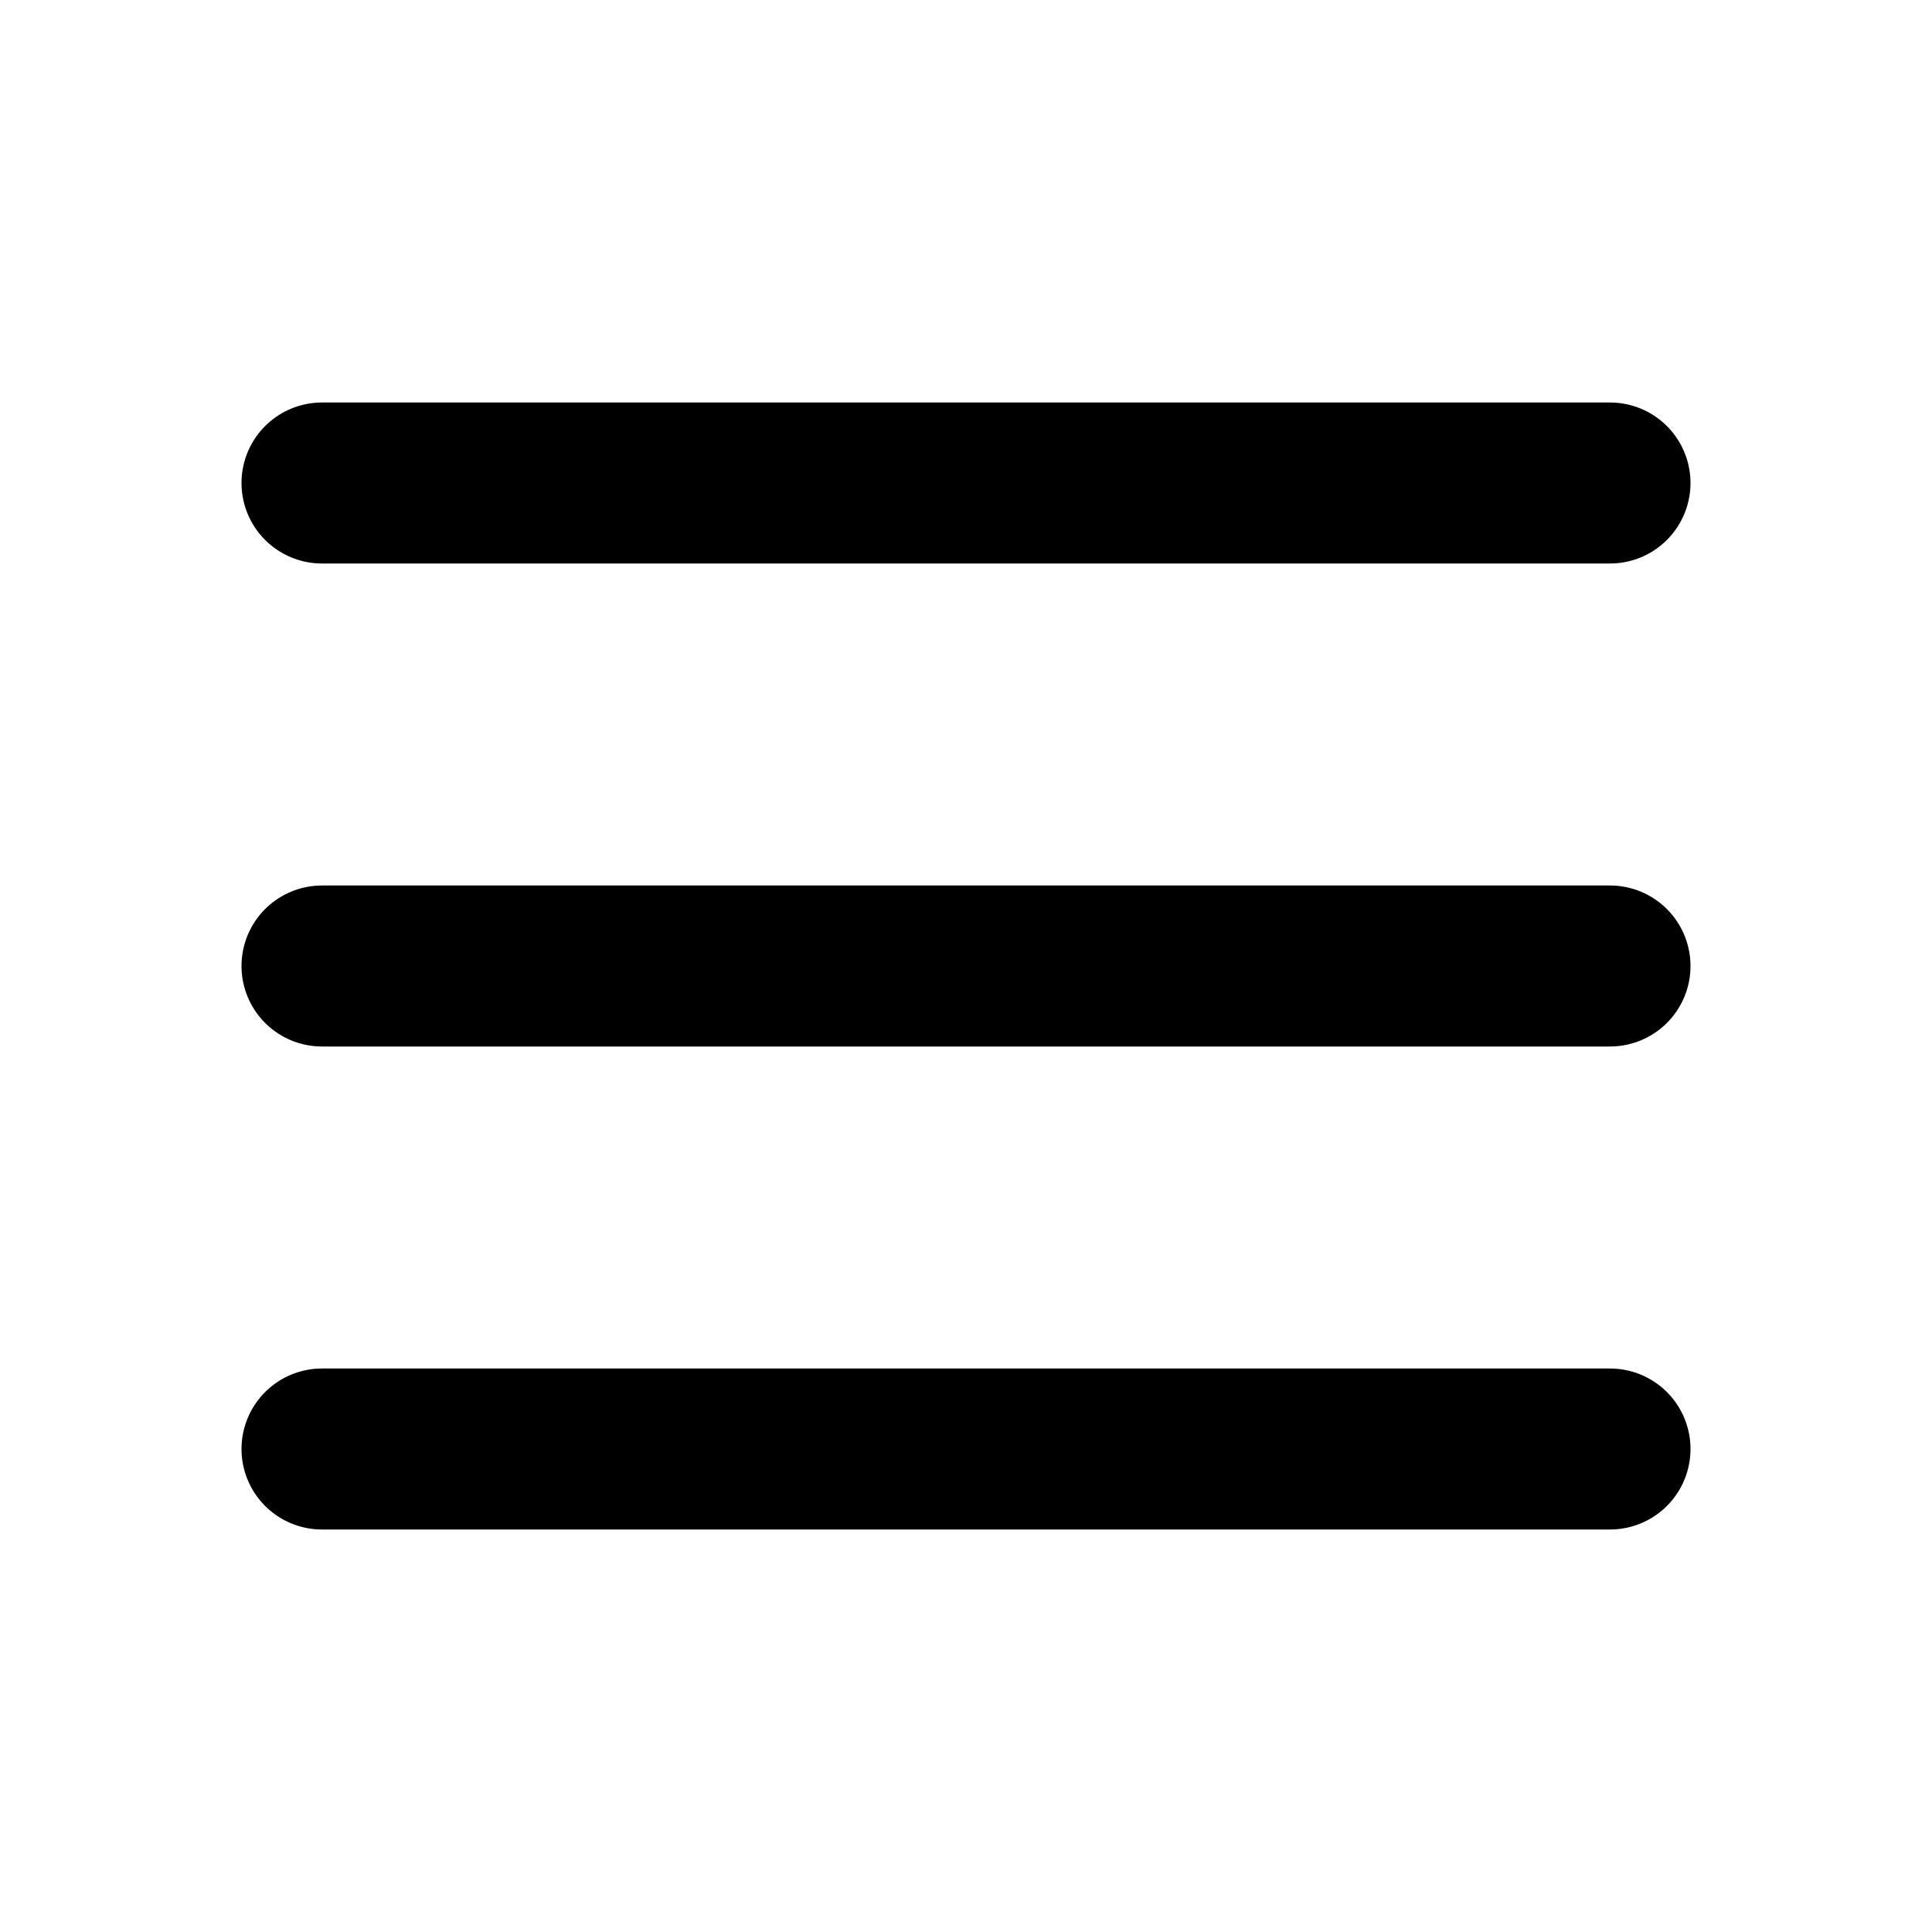
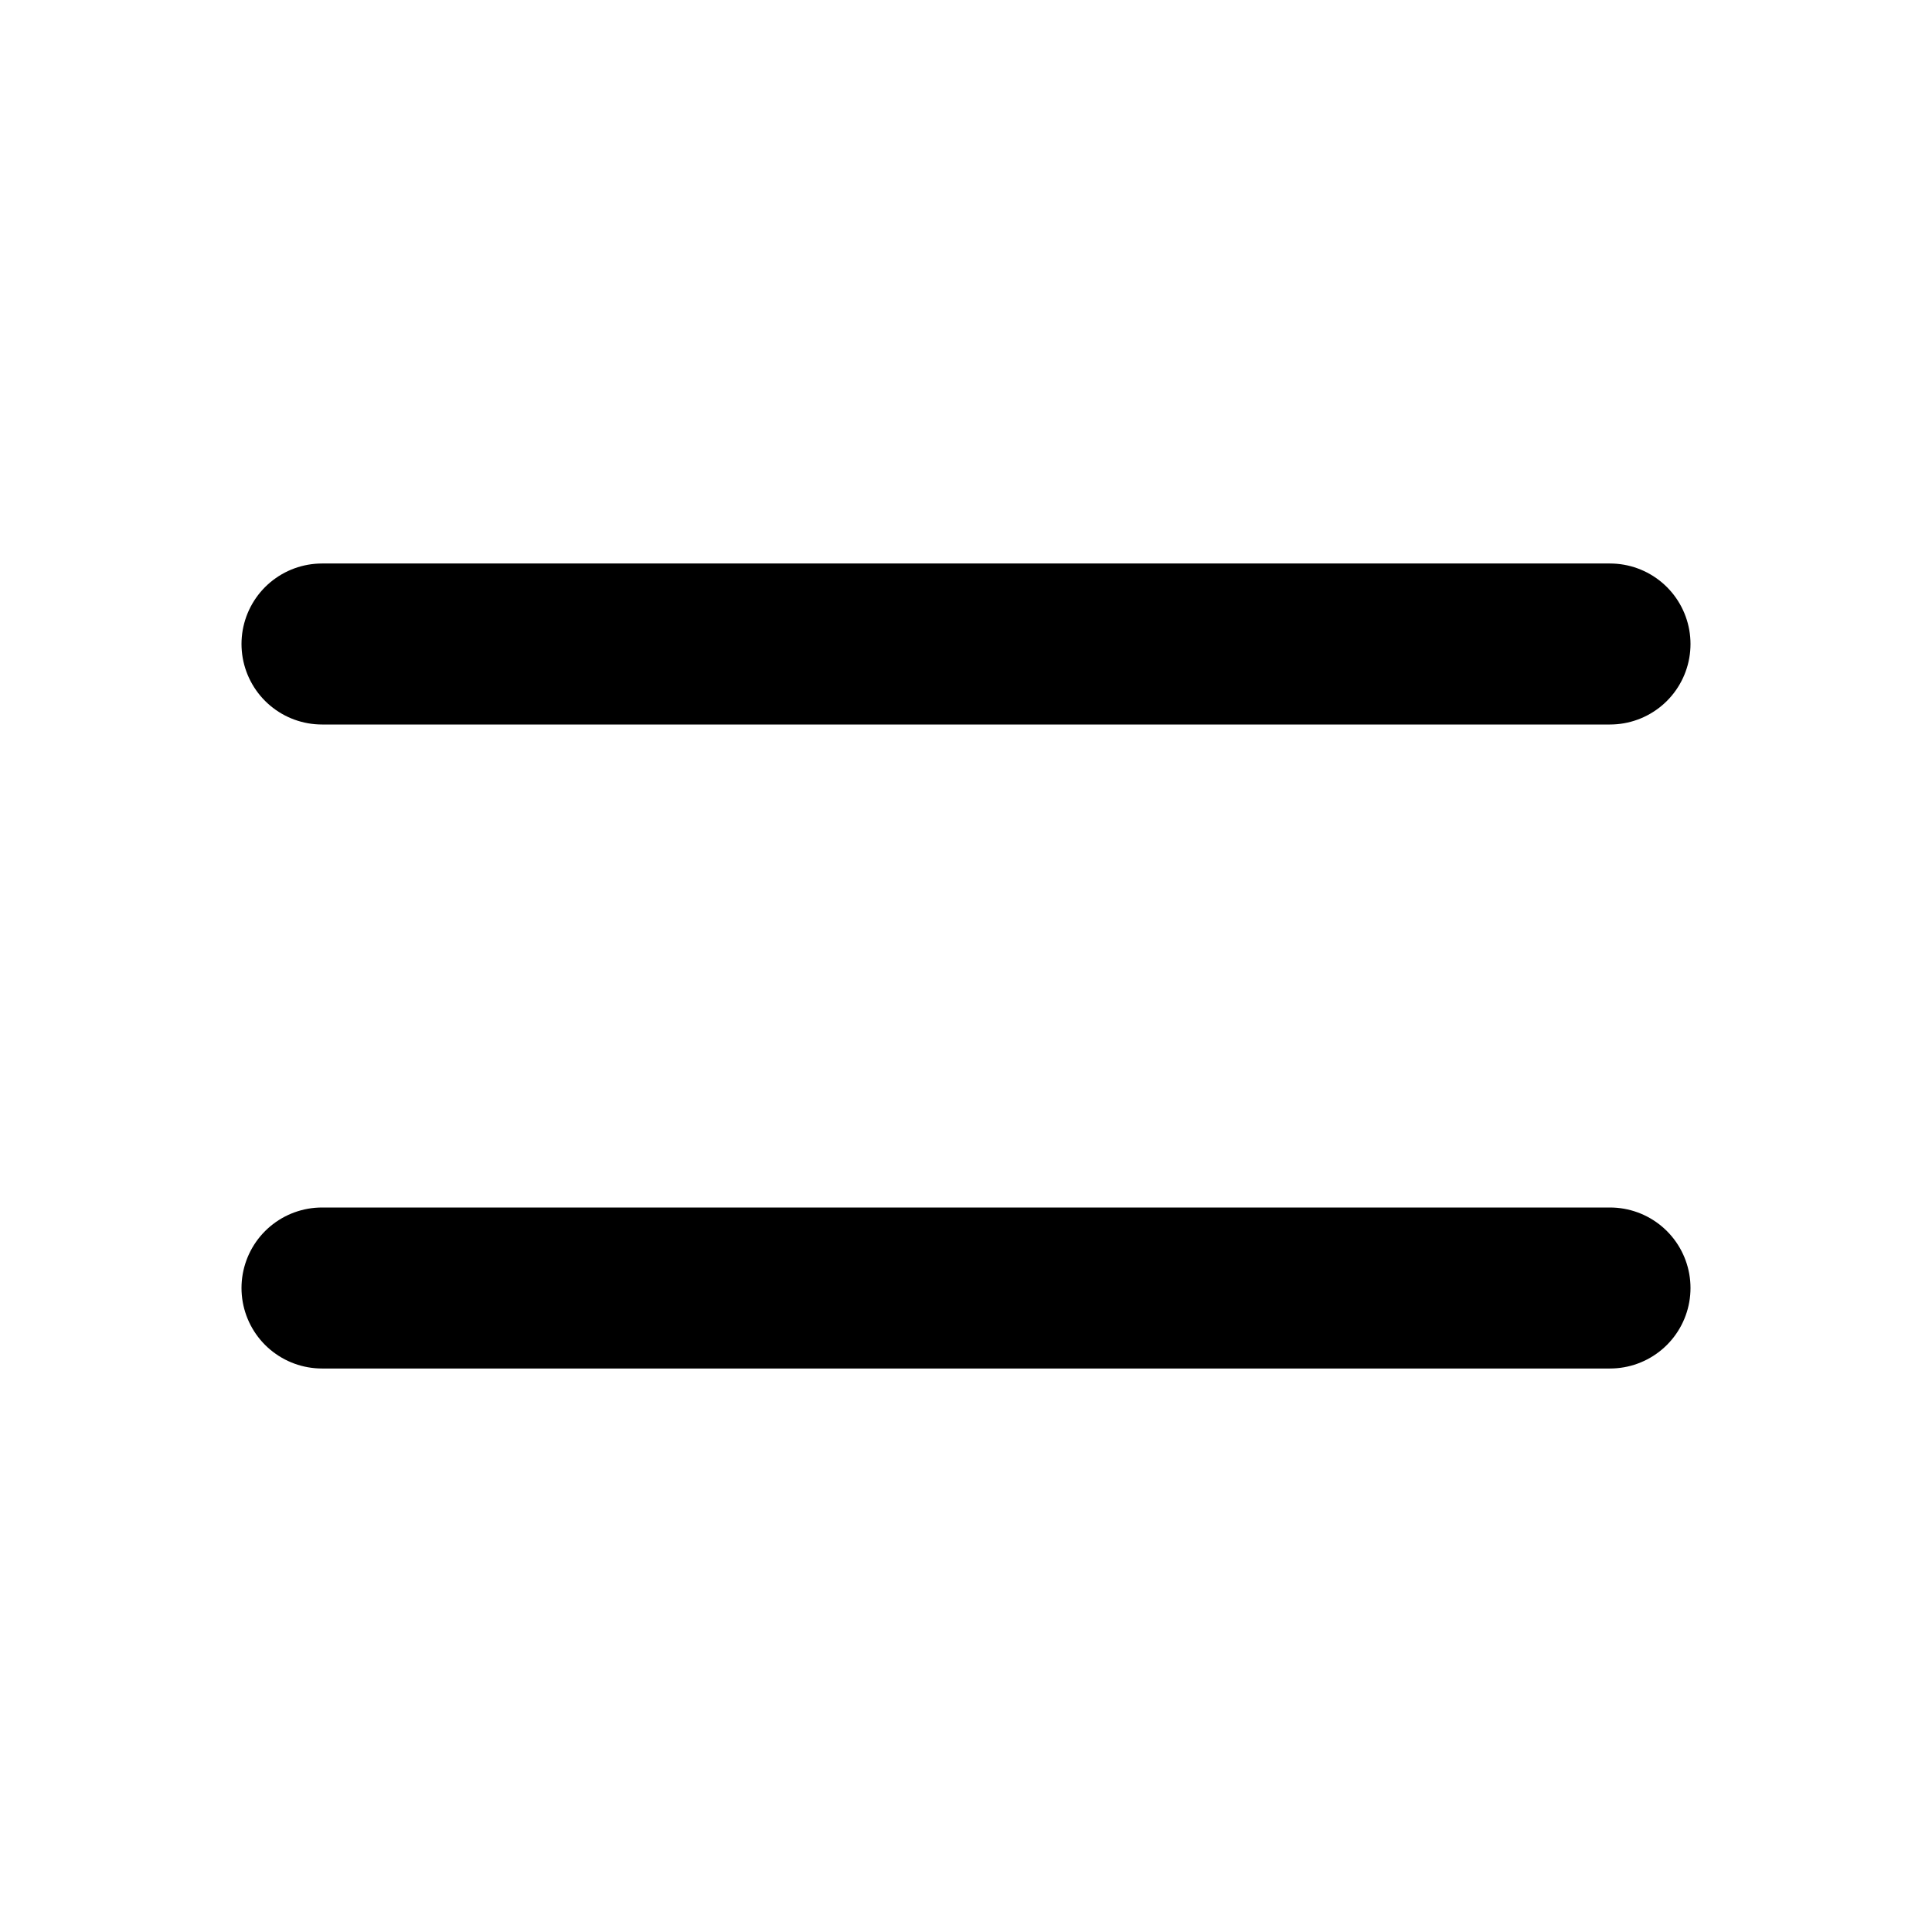
- <svg xmlns="http://www.w3.org/2000/svg" class="icon icon-tabler icon-tabler-menu-2" width="24" height="24" viewBox="0 0 24 24" stroke-width="2" stroke="currentColor" fill="none" stroke-linecap="round" stroke-linejoin="round">
+ <svg xmlns="http://www.w3.org/2000/svg" class="icon icon-tabler icon-tabler-menu" width="24" height="24" viewBox="0 0 24 24" stroke-width="2" stroke="currentColor" fill="none" stroke-linecap="round" stroke-linejoin="round">
  <path stroke="none" d="M0 0h24v24H0z" fill="none" />
-   <path d="M4 6l16 0" />
-   <path d="M4 12l16 0" />
-   <path d="M4 18l16 0" />
+   <path d="M4 8l16 0" />
+   <path d="M4 16l16 0" />
</svg>
